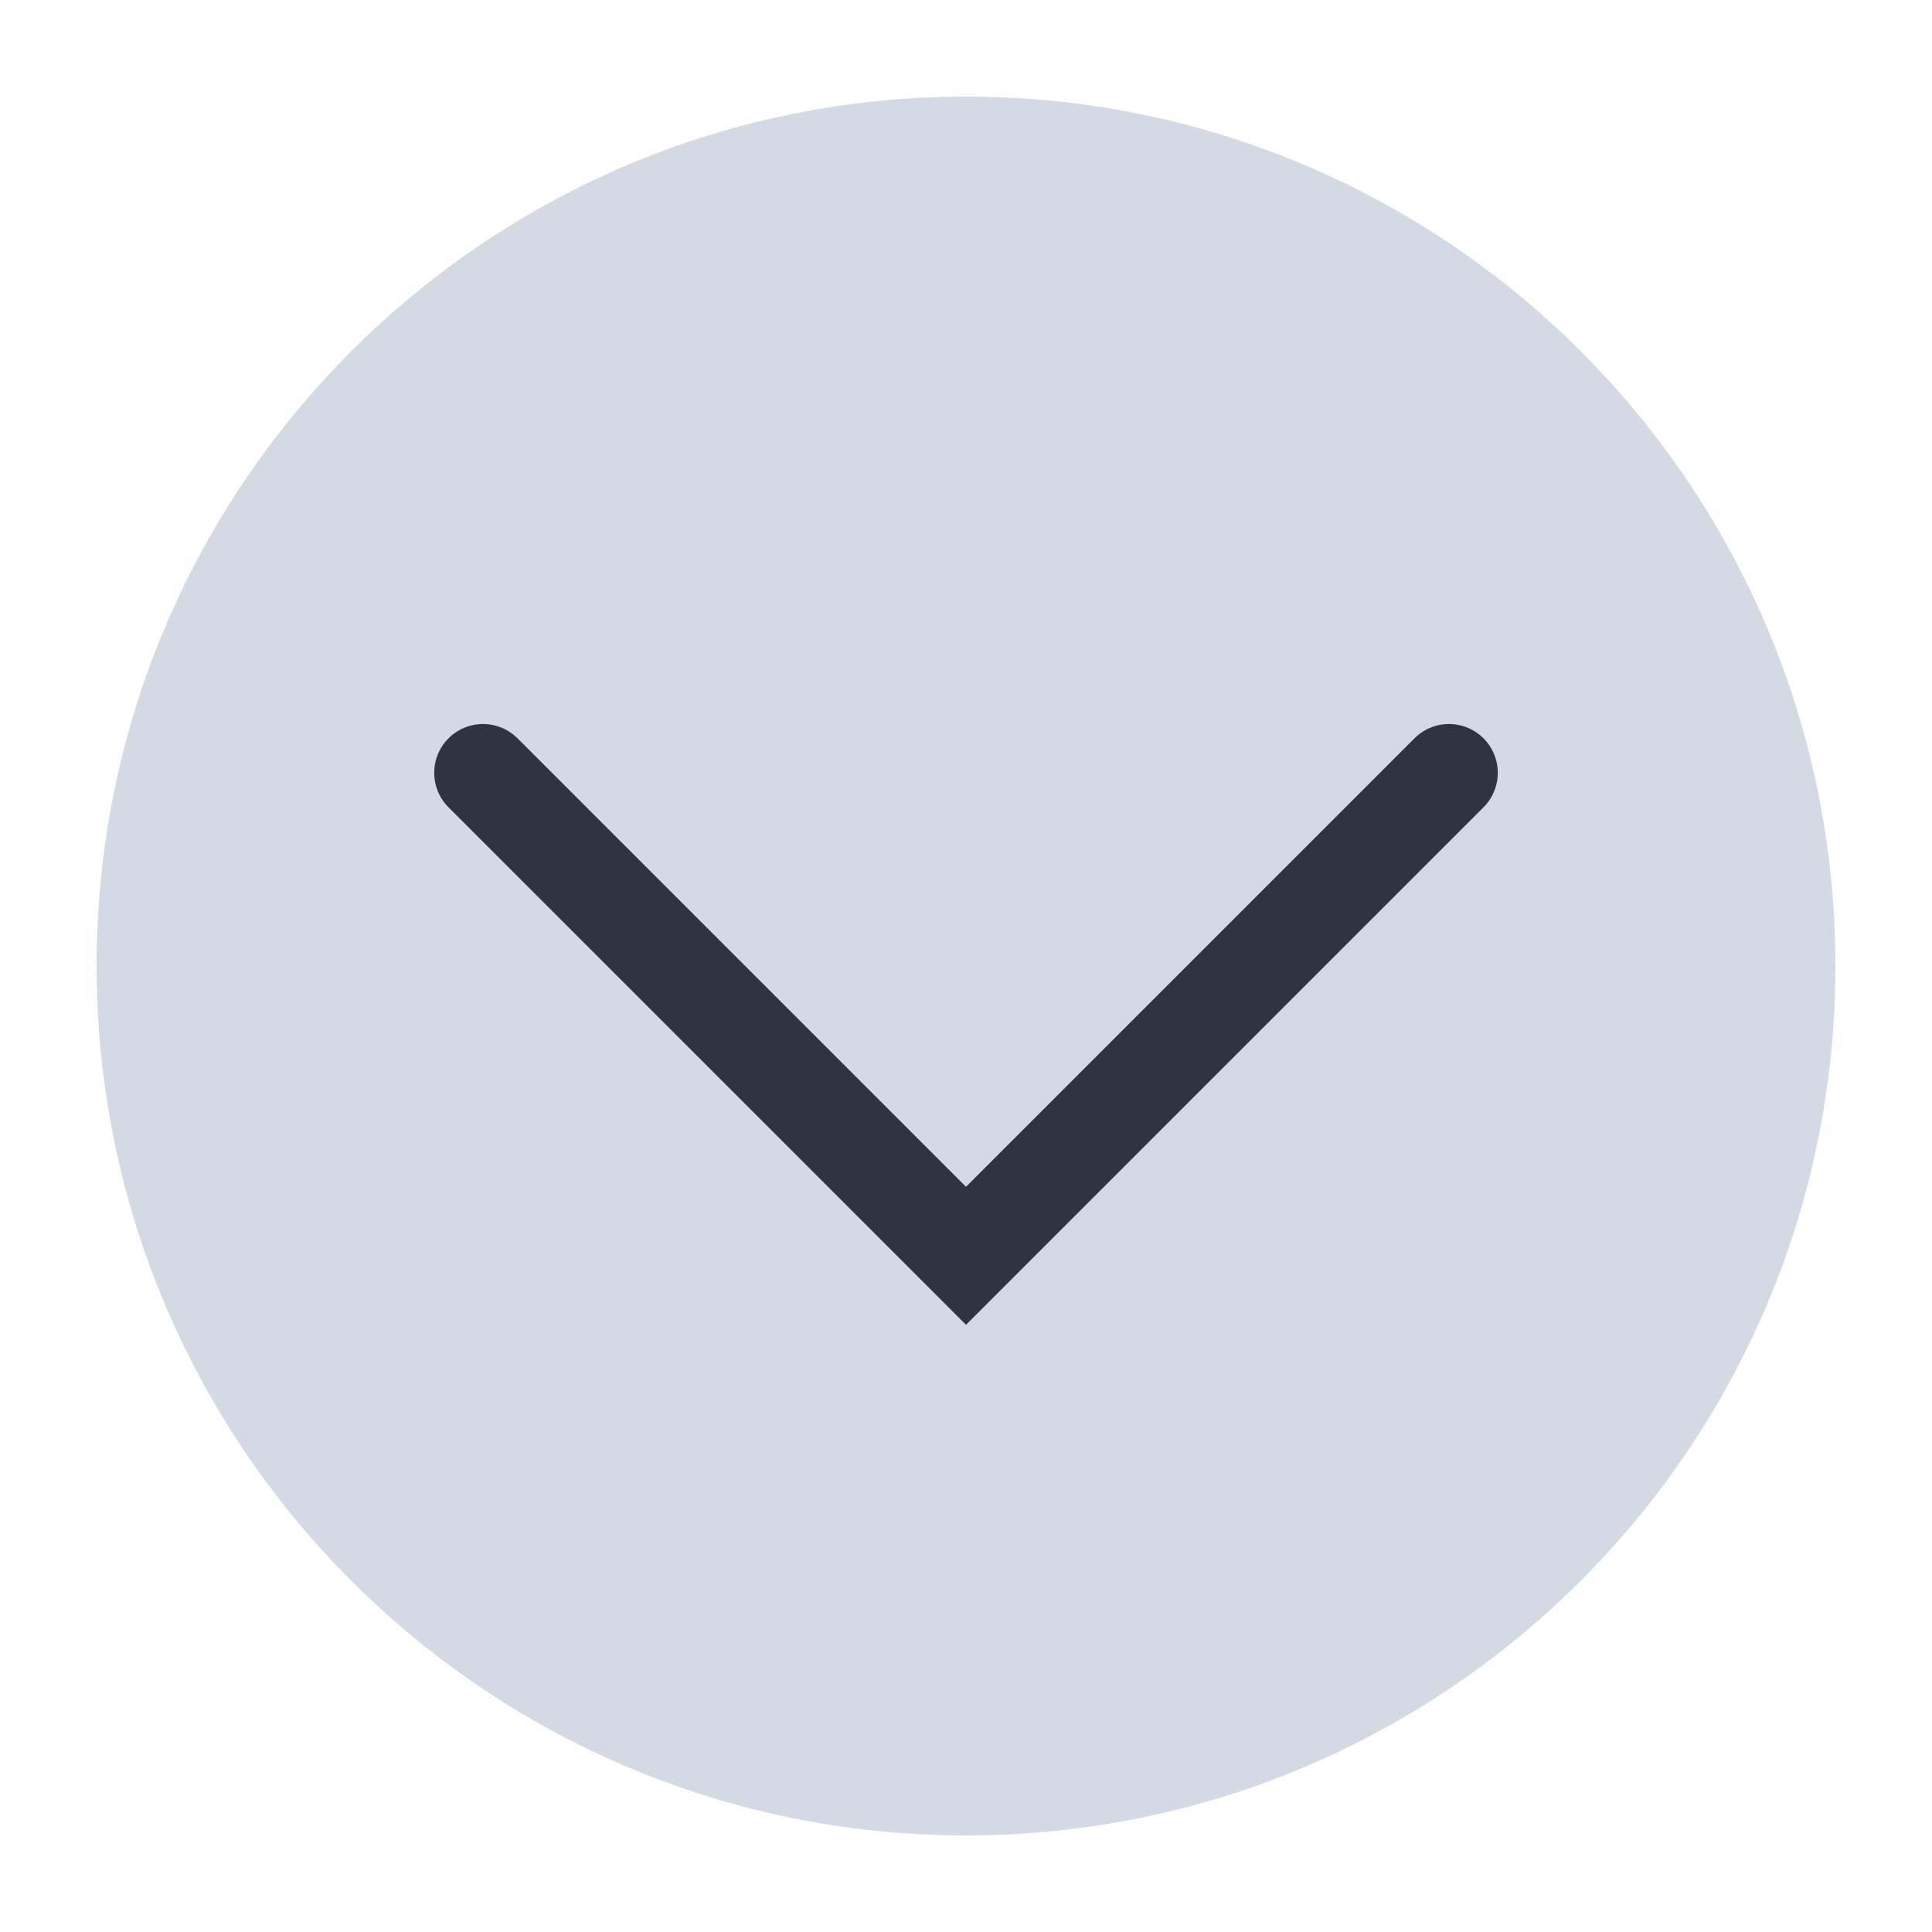
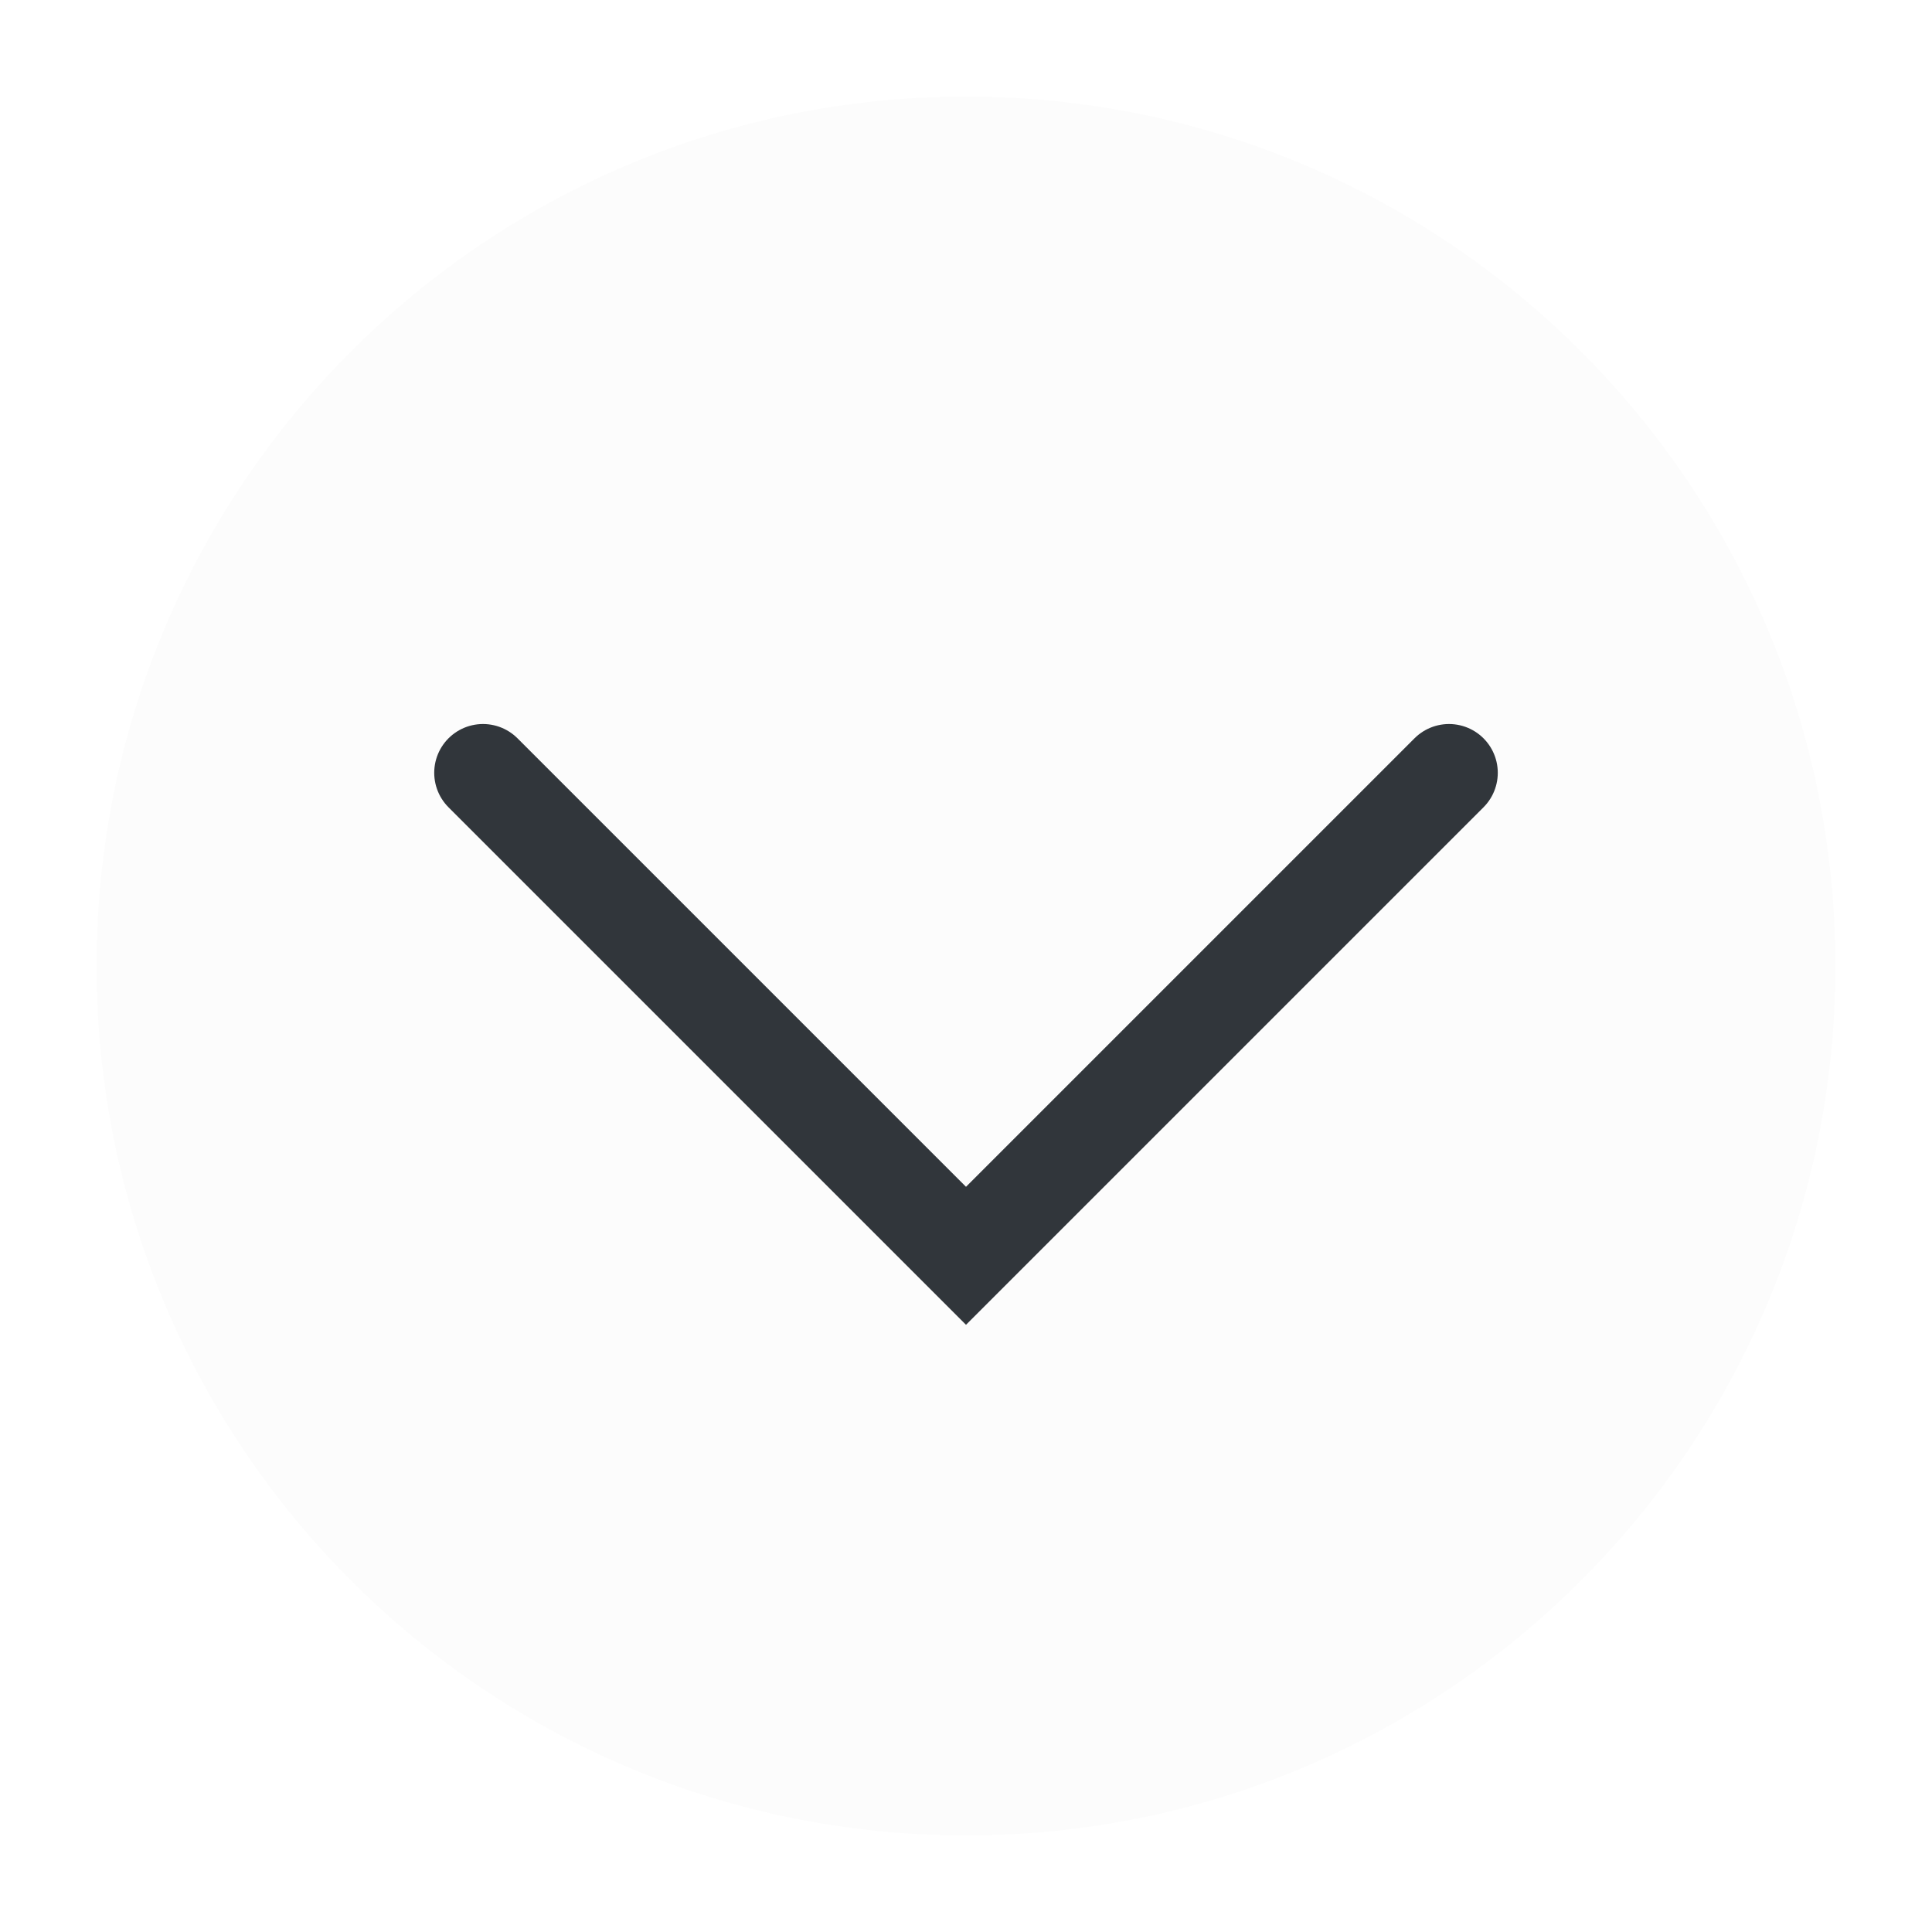
<svg xmlns="http://www.w3.org/2000/svg" viewBox="0 0 50 50" version="1.2" baseProfile="tiny">
  <defs>
</defs>
  <g fill="none" stroke="black" stroke-width="1" fill-rule="evenodd" stroke-linecap="square" stroke-linejoin="bevel">
-     <g fill="#d3dae3" fill-opacity="1" stroke="none" transform="matrix(2.5,0,0,2.5,2.5,2.5)" font-family="Noto Sans" font-size="10" font-weight="400" font-style="normal">
+     <g fill="#fcfcfc" fill-opacity="1" stroke="none" transform="matrix(2.5,0,0,2.5,2.5,2.5)" font-family="Noto Sans" font-size="10" font-weight="400" font-style="normal">
      <circle cx="9" cy="9" r="9" />
    </g>
-     <g fill="none" stroke="#2f343f" stroke-opacity="1" stroke-width="1.01" stroke-linecap="round" stroke-linejoin="miter" stroke-miterlimit="2" transform="matrix(2.5,0,0,2.5,2.5,2.5)" font-family="Noto Sans" font-size="10" font-weight="400" font-style="normal">
+     <g fill="none" stroke="#31363b" stroke-opacity="1" stroke-width="1.01" stroke-linecap="round" stroke-linejoin="miter" stroke-miterlimit="2" transform="matrix(2.5,0,0,2.5,2.5,2.5)" font-family="Noto Sans" font-size="10" font-weight="400" font-style="normal">
      <polyline fill="none" vector-effect="none" points="4,7 9,12 14,7 " />
    </g>
    <g fill="none" stroke="#000000" stroke-opacity="1" stroke-width="1" stroke-linecap="square" stroke-linejoin="bevel" transform="matrix(1,0,0,1,0,0)" font-family="Noto Sans" font-size="10" font-weight="400" font-style="normal">
</g>
  </g>
</svg>
